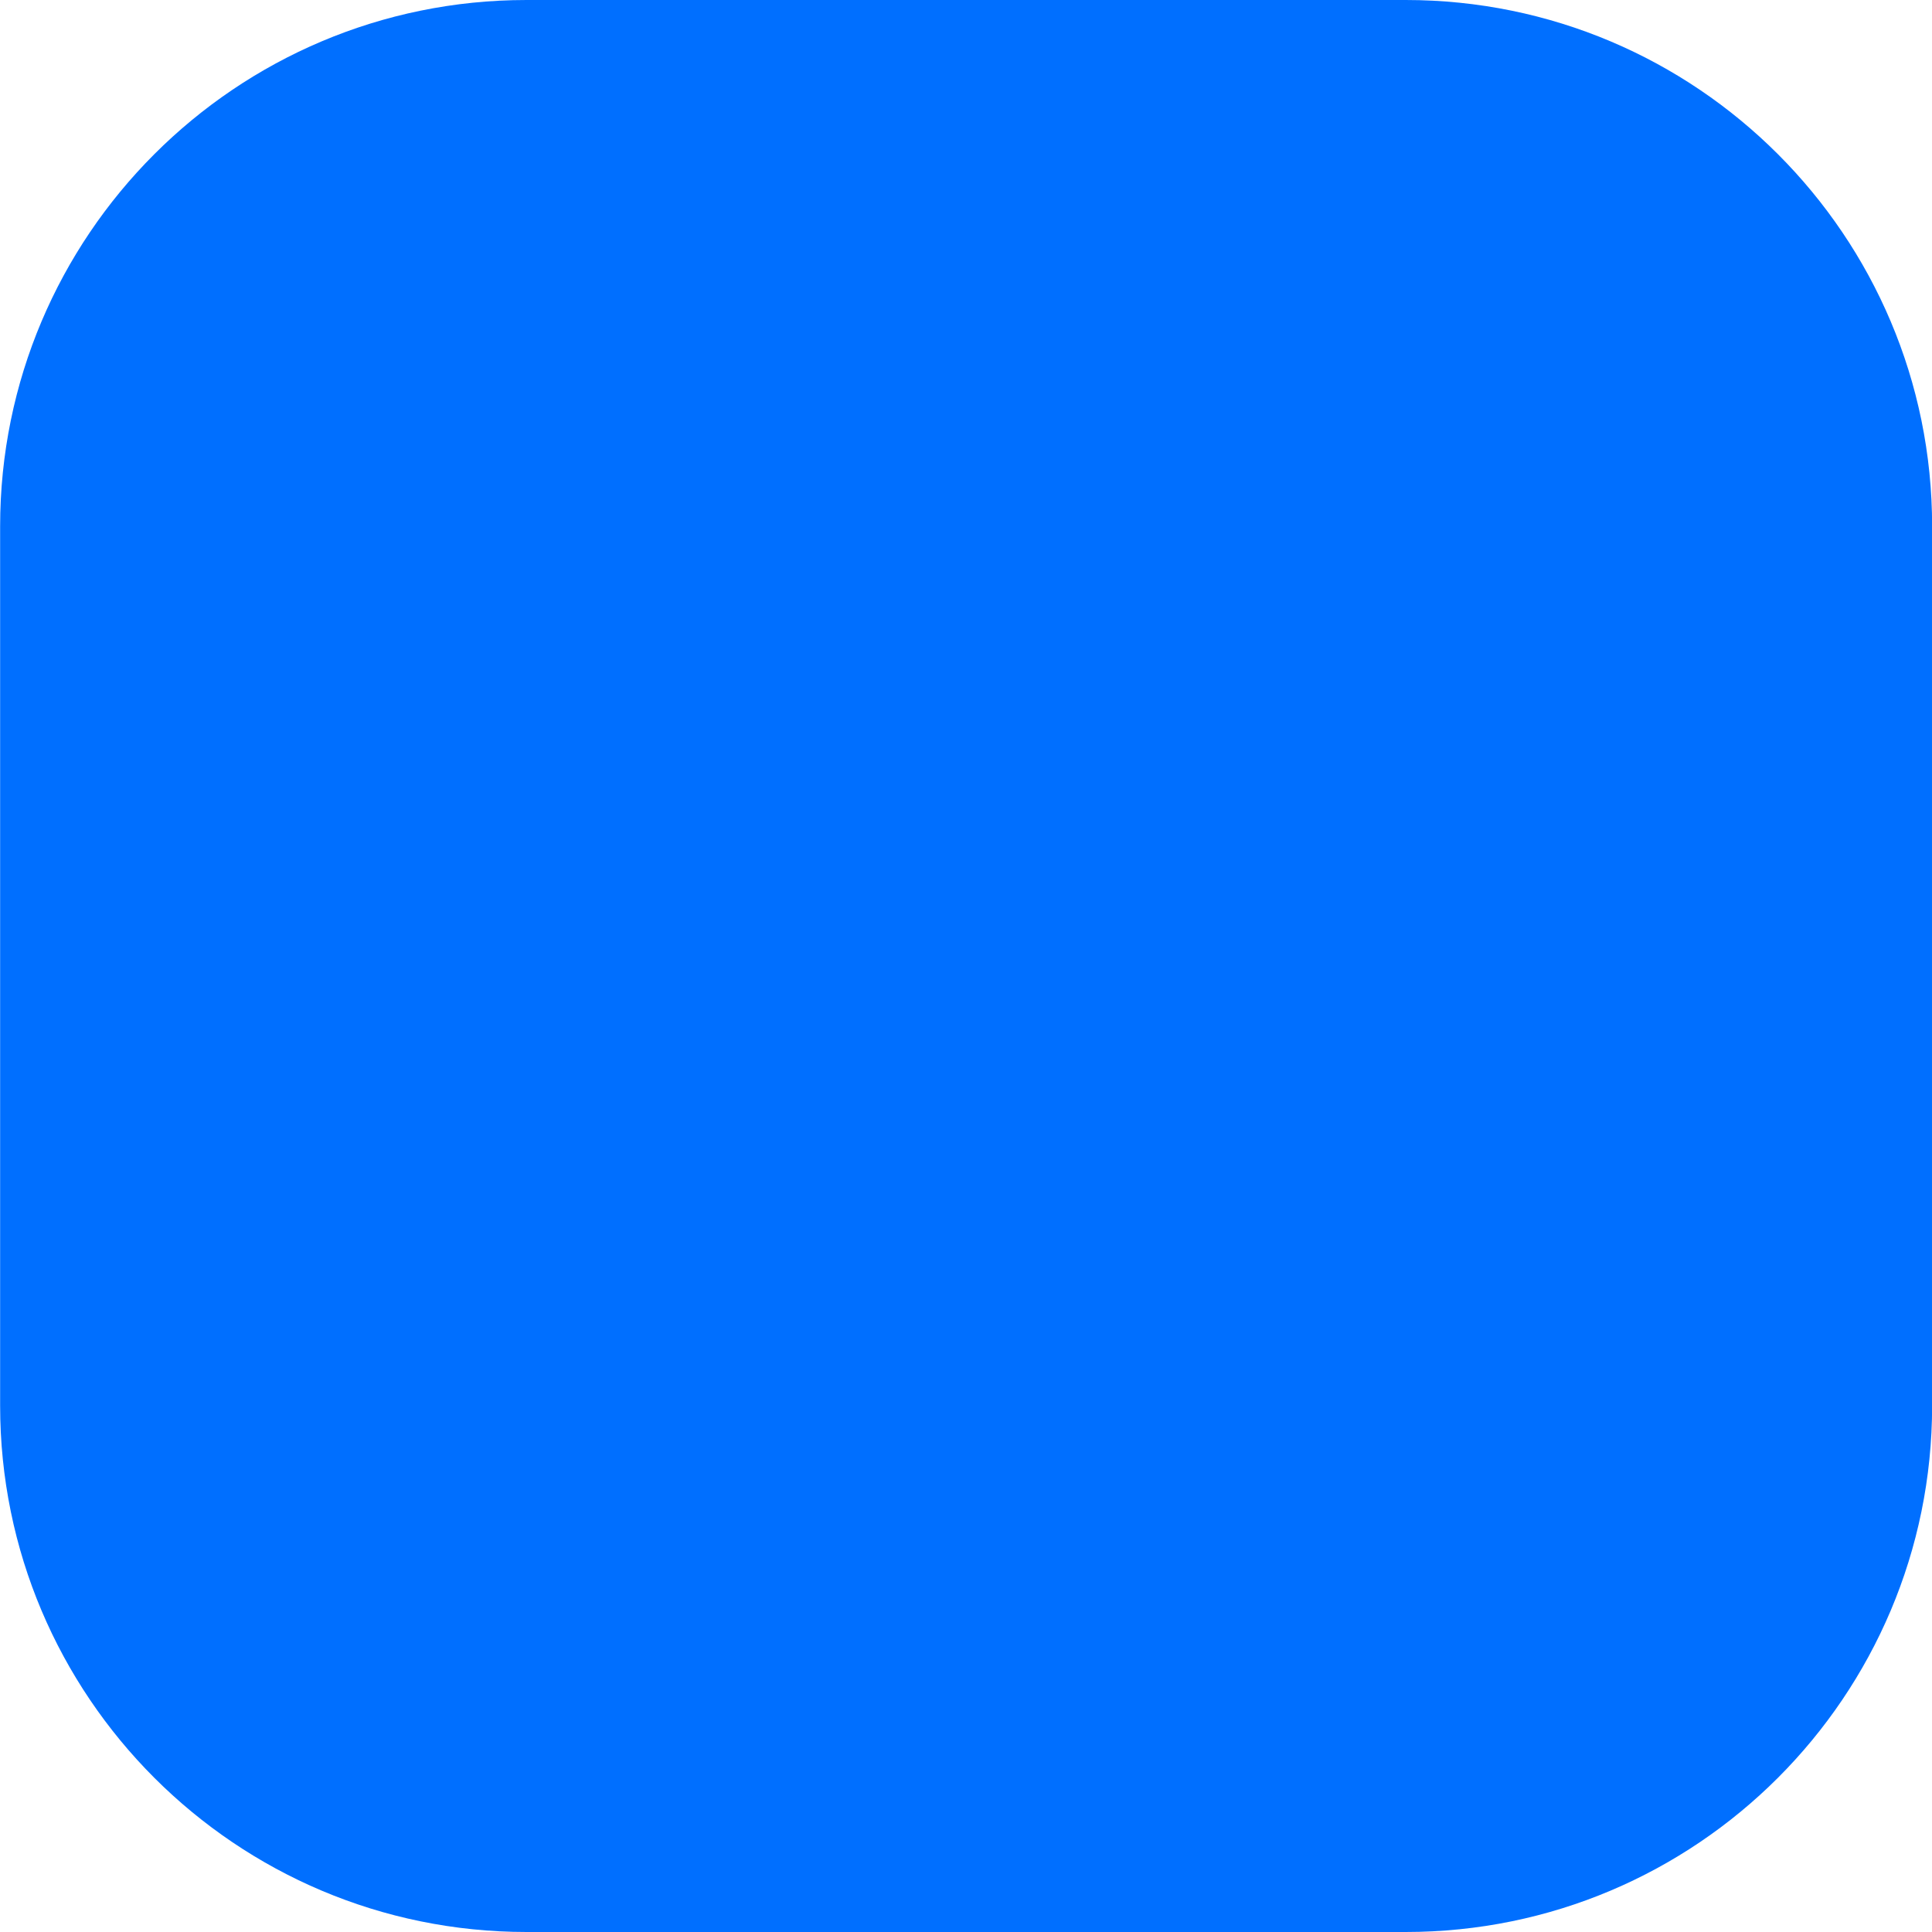
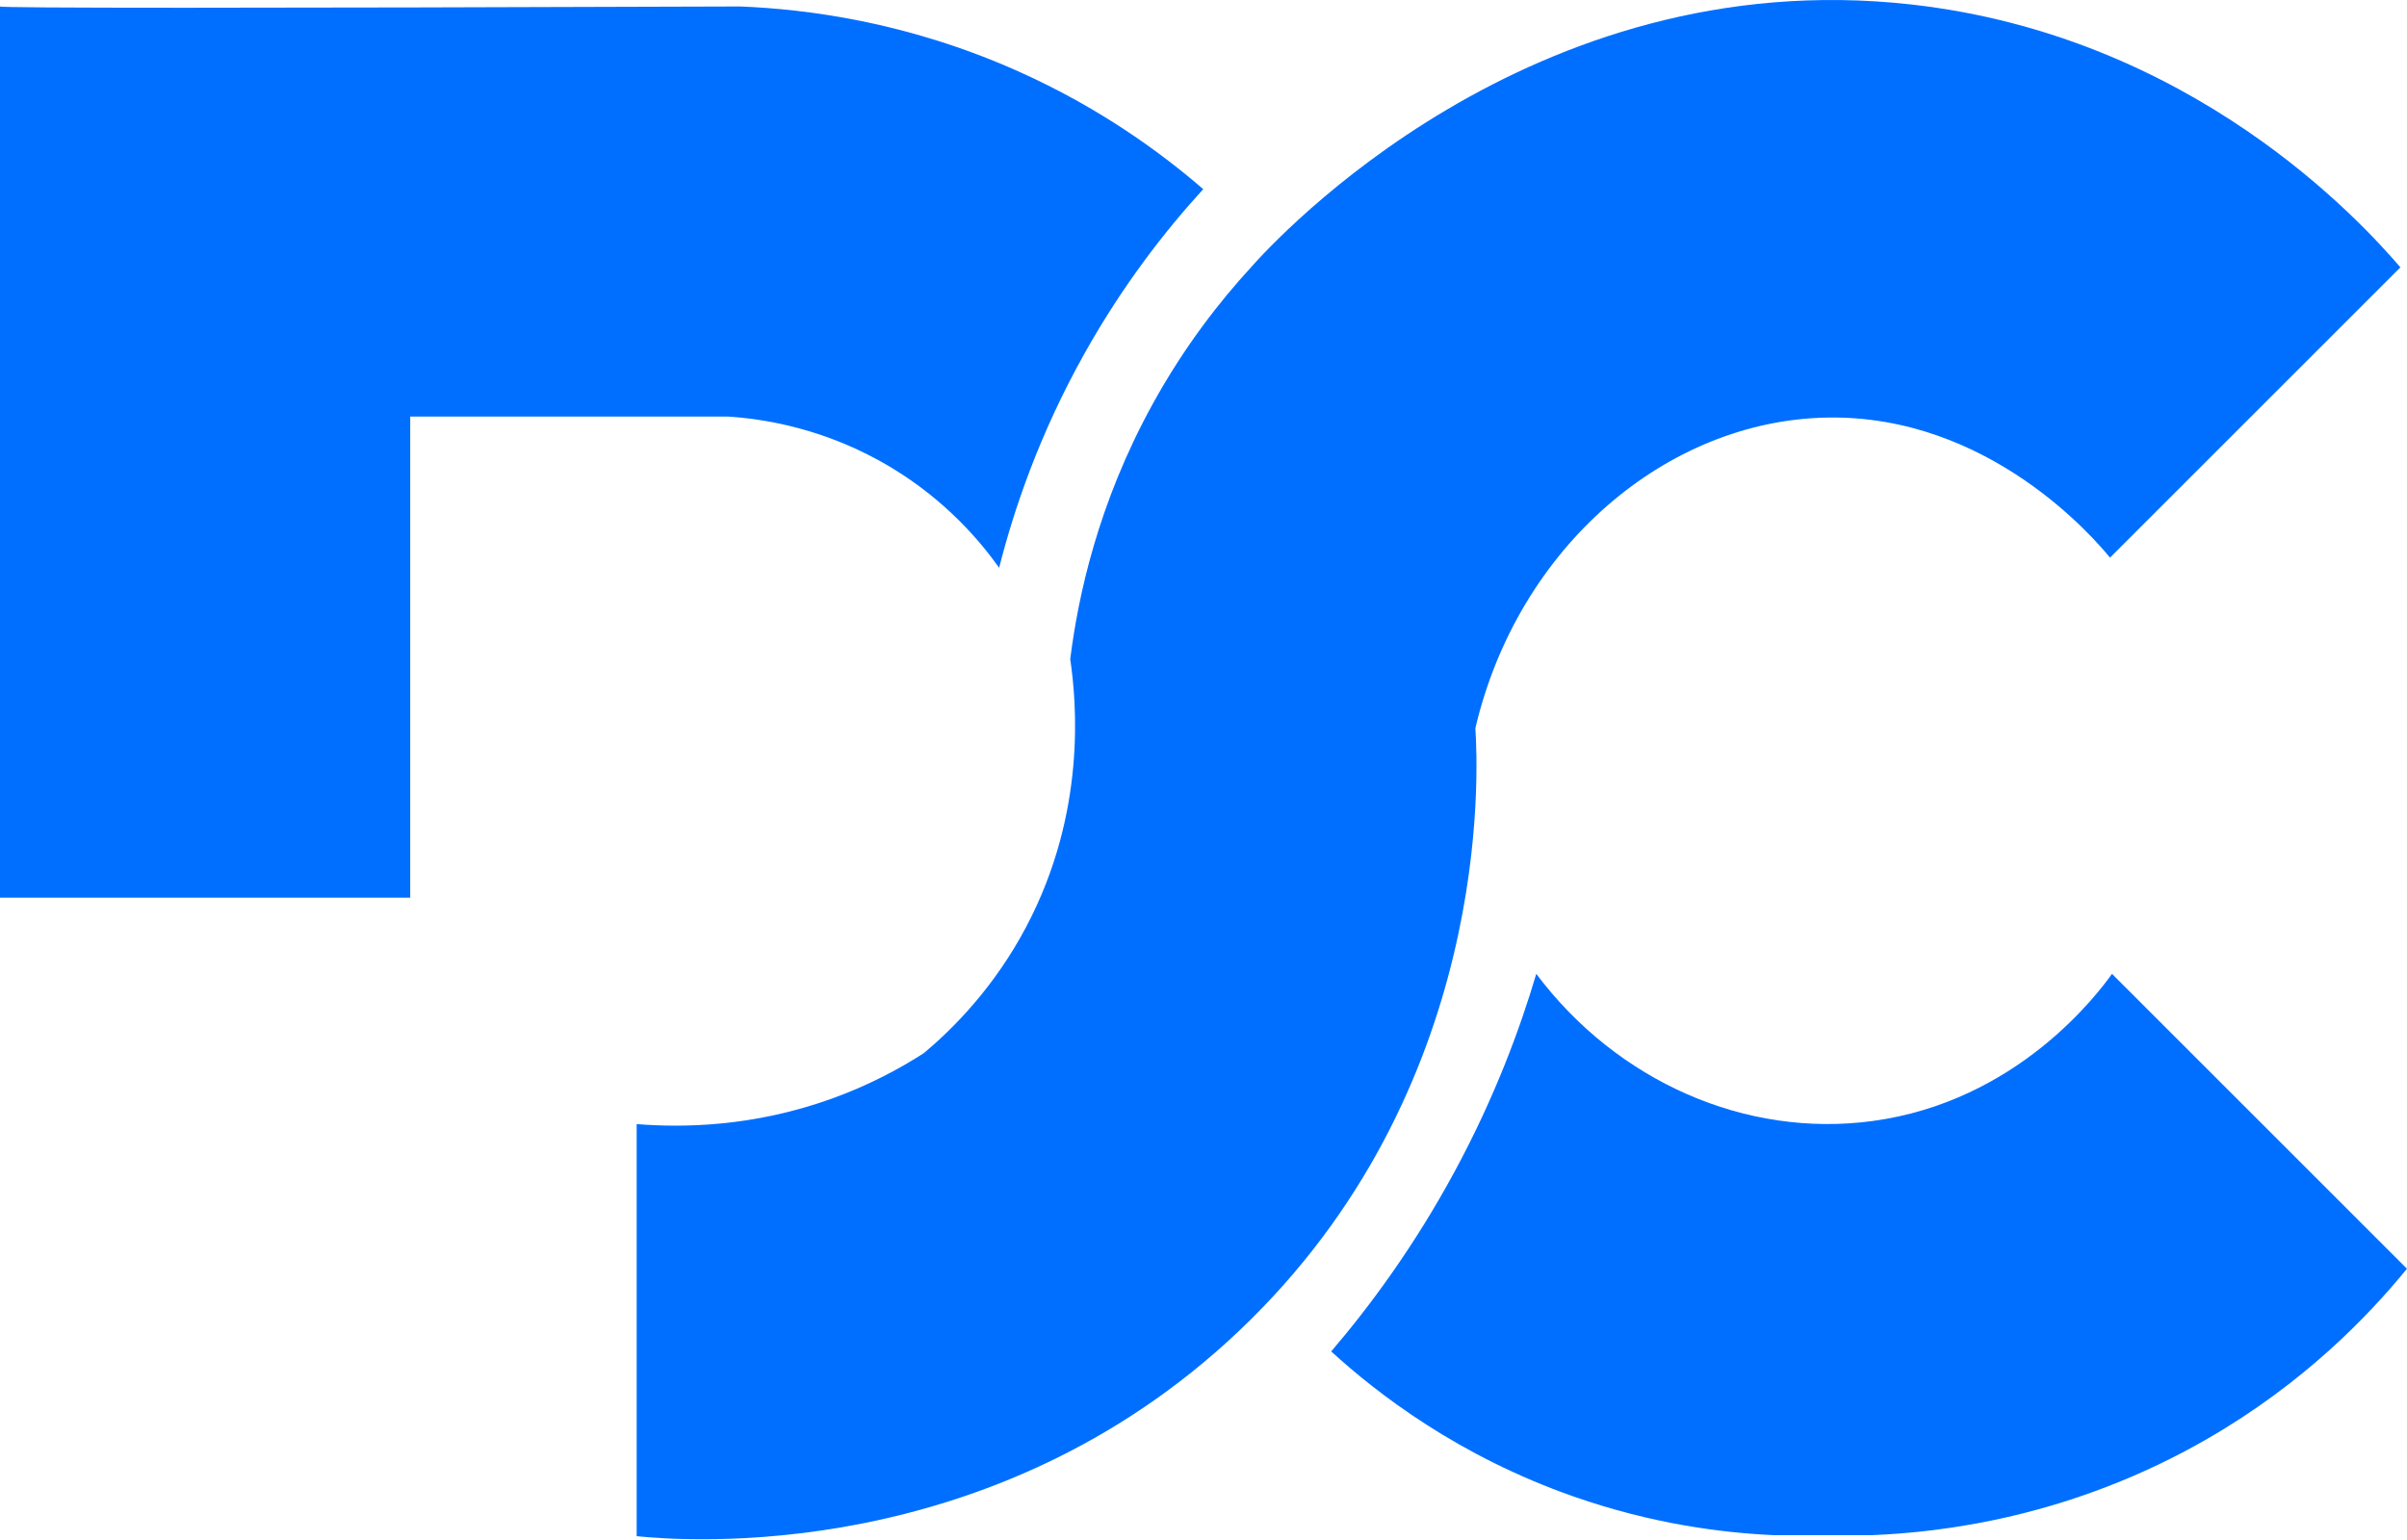
- <svg xmlns="http://www.w3.org/2000/svg" width="30" height="30" viewBox="0 0 7.937 7.938" version="1.1" id="svg5">
-   <defs id="defs2" />
-   <g id="layer1">
-     <rect style="fill:#006fff;stroke-width:0.131" id="rect234" width="7.938" height="7.938" x="-5.0000004e-08" y="-5.0000001e-08" ry="2.163" />
-   </g>
+ <svg xmlns="http://www.w3.org/2000/svg" id="uuid-d2b72ed6-ddfb-4bec-b50e-833657f04e4a" data-name="Layer 1" viewBox="0 0 806.98 516.22">
+   <path d="M0,2.17V301.06H137.53V139.7h106.55c11.12,.73,32.62,3.65,55.15,17.36,18.3,11.14,29.63,24.75,35.74,33.36,4.9-19.34,13.37-44.61,28.6-71.83,13.13-23.47,27.55-41.72,39.83-55.15-14.06-12.17-34.6-27.25-61.96-39.49C303.9,7.15,269.9,3.04,248.17,2.17,82.75,2.74,.02,2.74,0,2.17Z" style="fill: #006fff;" />
+   <path d="M515.06,326.6c26.98,35.99,70.1,55.1,112.68,49.36,48.53-6.54,75.43-42.53,80.34-49.36l98.89,98.89c-12.98,15.92-34.6,38.39-66.89,57.02-45.98,26.52-89.61,31.43-112.68,32.34h-32.68c-17.43-.8-40.89-3.78-67.06-12.94-38.74-13.55-65.75-34.44-81.36-48.68,12.92-15.12,27.85-35.23,41.53-60.6,13.25-24.57,21.71-47.38,27.23-66.04Z" style="fill: #006fff;" />
+   <path d="M213.45,376.98v138.21c15.09,1.52,118.56,10.17,201.87-68.77,85.19-80.71,80.25-187.56,79.32-202.21,14.3-60.91,64.13-103.15,117.79-104.17,54.57-1.04,90.07,40.98,94.98,46.98,32.45-32.45,64.91-64.91,97.36-97.36-13.41-15.6-69.86-77.63-164.09-88.17-127.9-14.3-213.05,78.86-221.28,88.17-10.44,11.38-22.36,26.57-33.02,45.96-18.31,33.3-24.96,64.52-27.57,85.45,2.12,14.41,5.5,51.25-14.64,89.53-10.73,20.4-24.45,34.19-34.38,42.55-8.16,5.25-18.49,10.83-30.98,15.32-26.56,9.56-50.32,9.73-65.36,8.51Z" style="fill: #006fff;" />
</svg>
